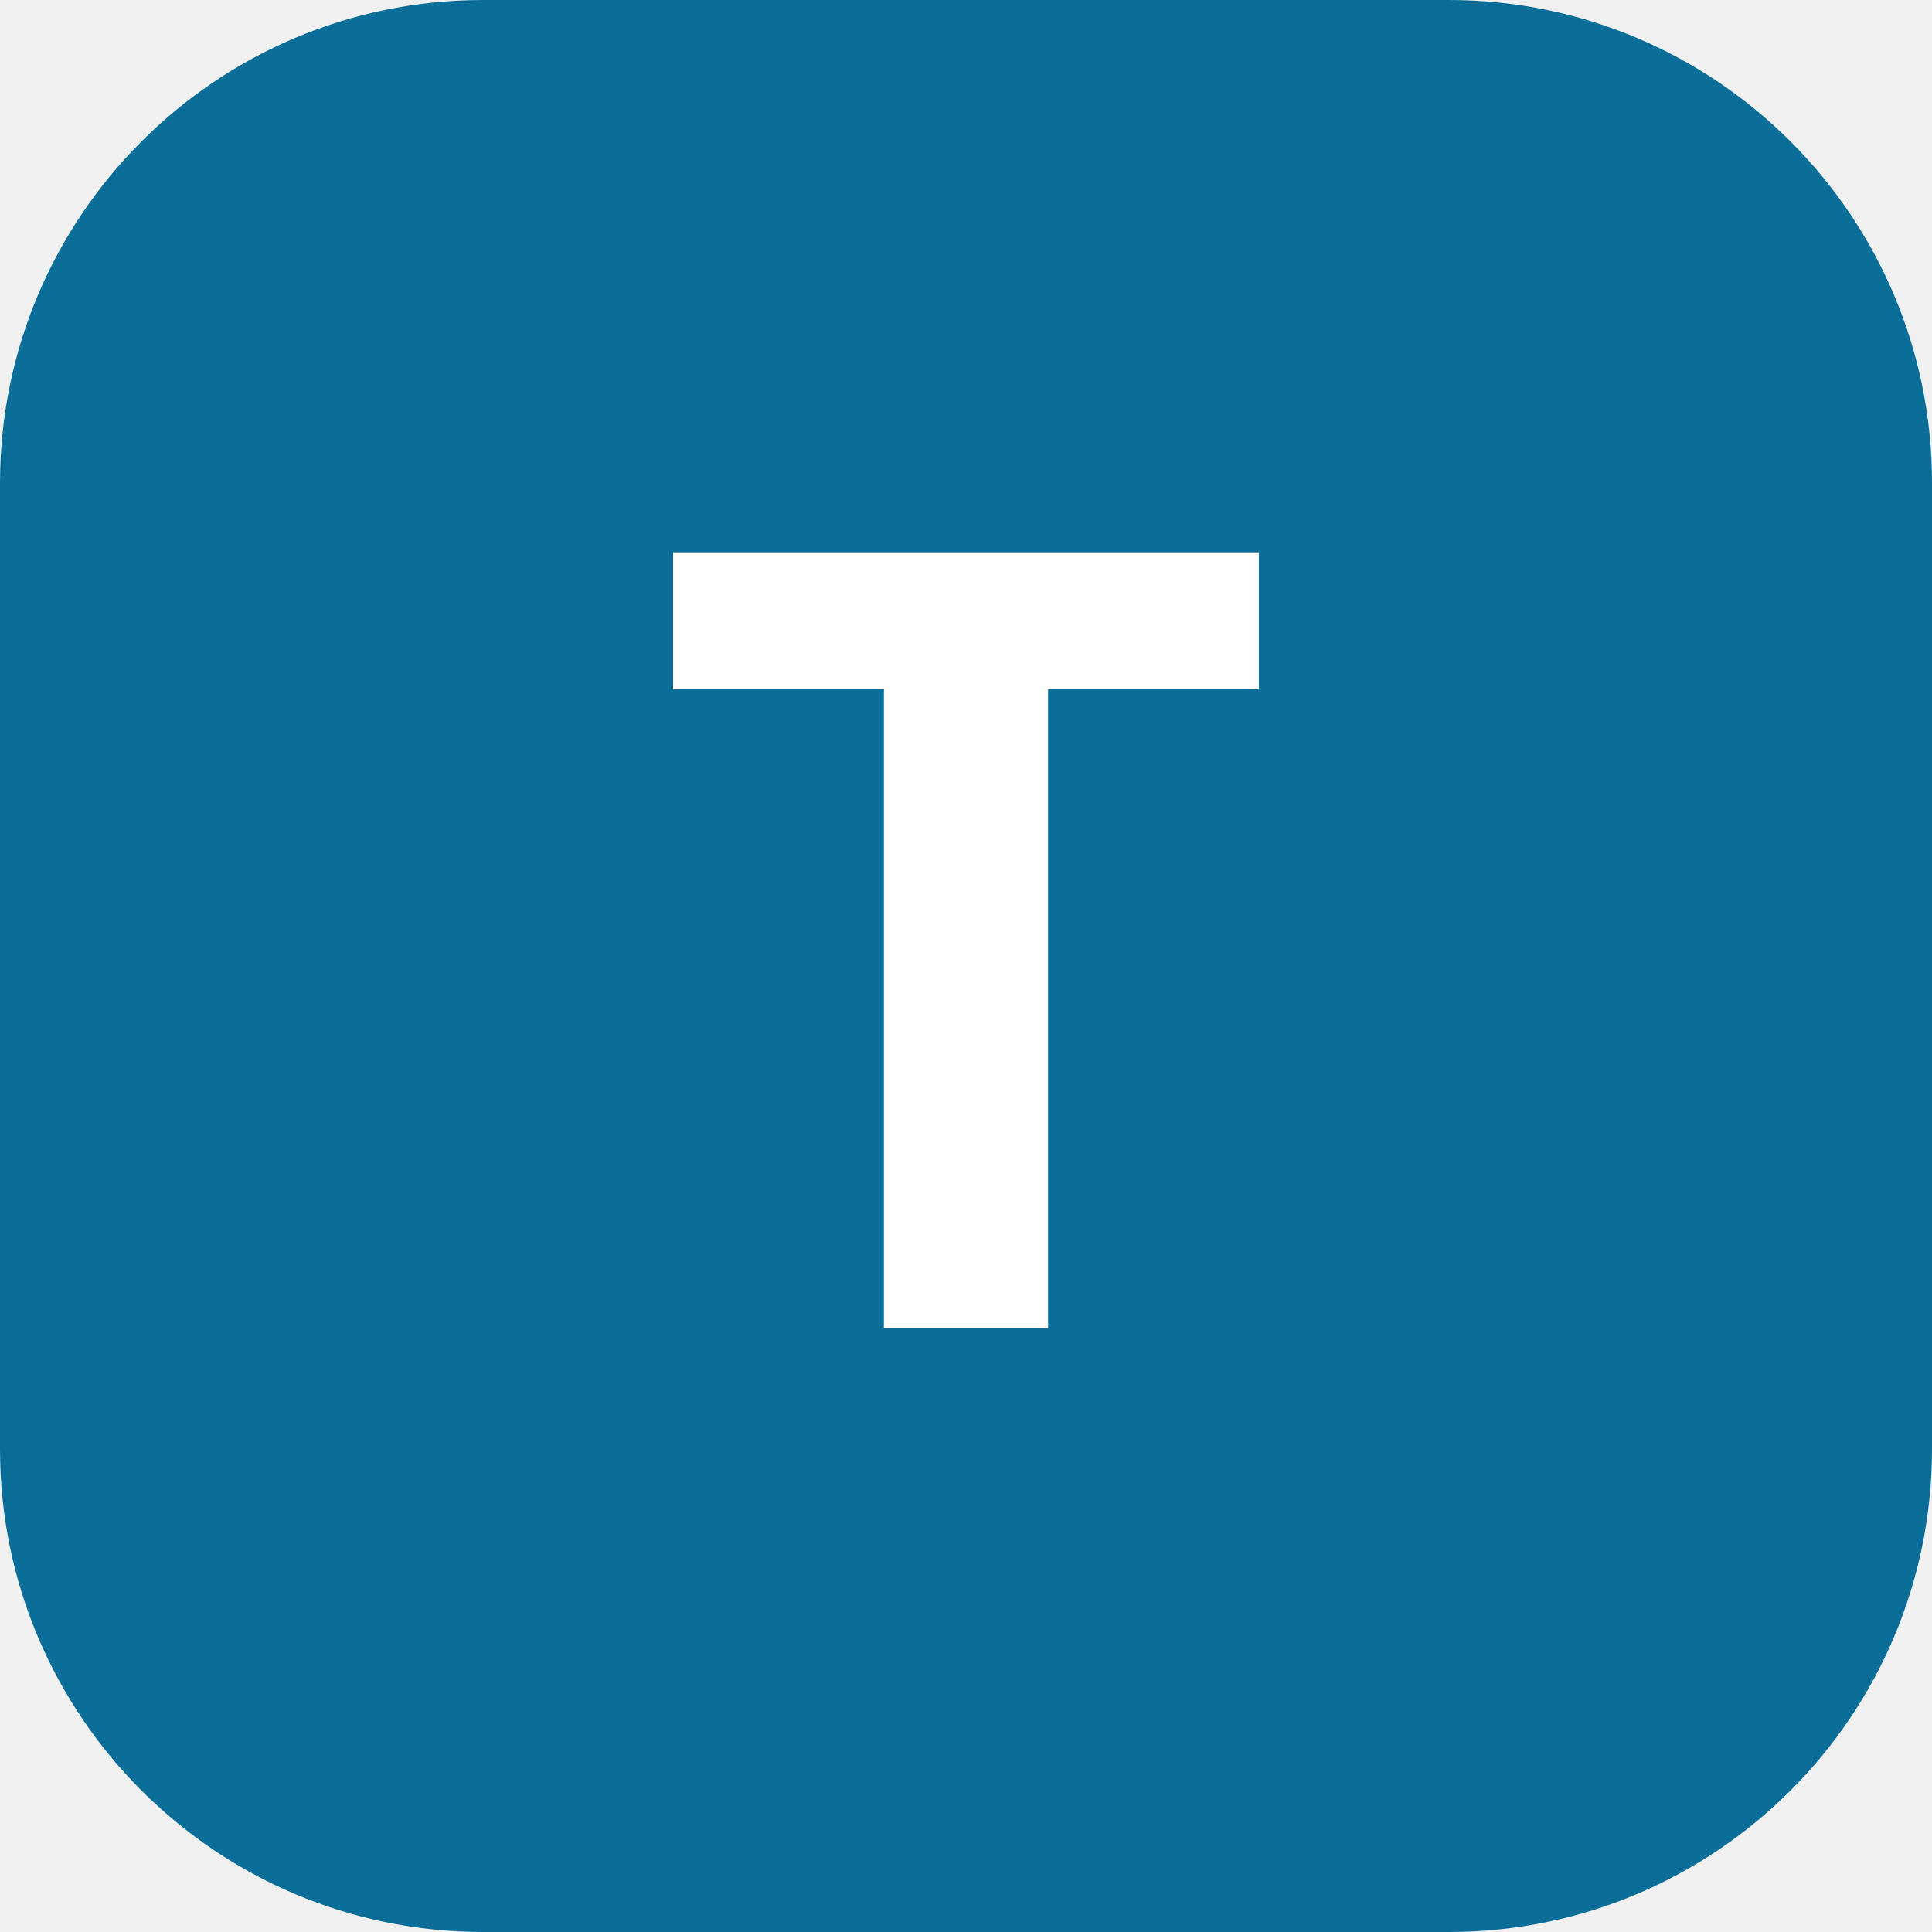
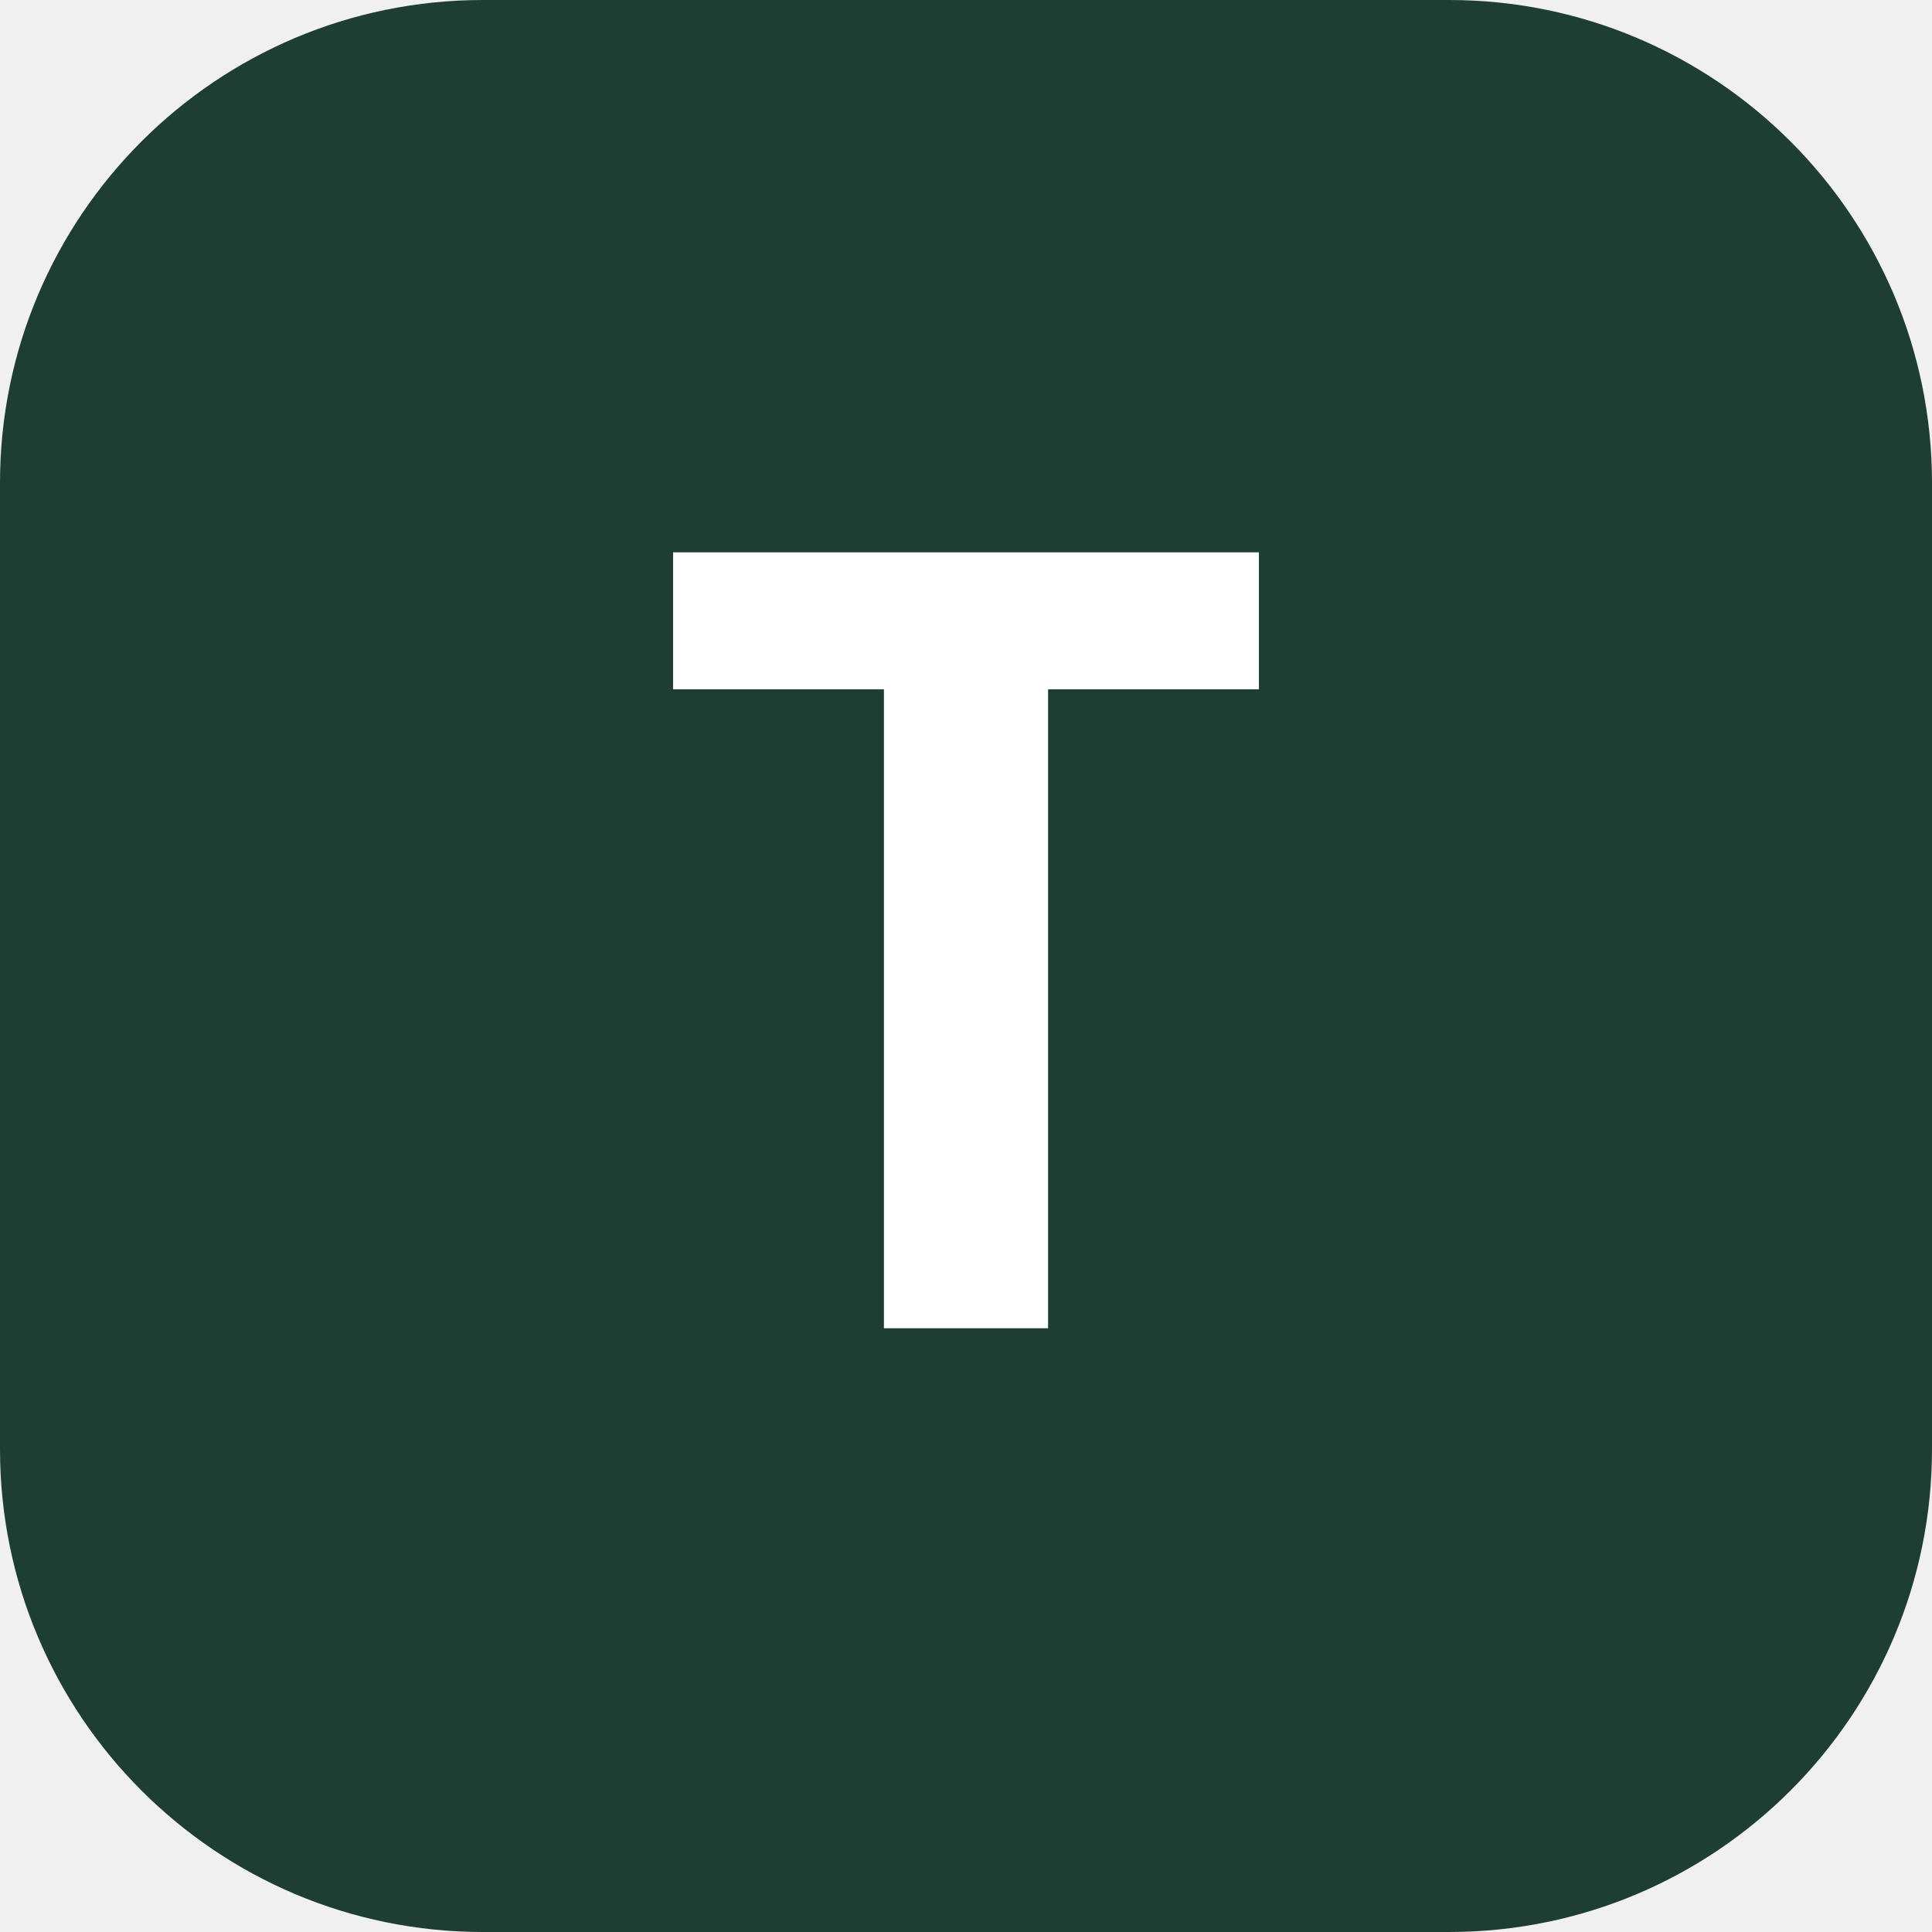
<svg xmlns="http://www.w3.org/2000/svg" viewBox="0 0 192 192">
-   <rect width="192" height="192" rx="48" fill="#0B6E99" />
+   <rect width="192" height="192" rx="48" fill="#1F3E33" />
  <text x="96" y="132" font-family="system-ui, sans-serif" font-size="108" font-weight="700" fill="#fff" text-anchor="middle">T</text>
</svg>
